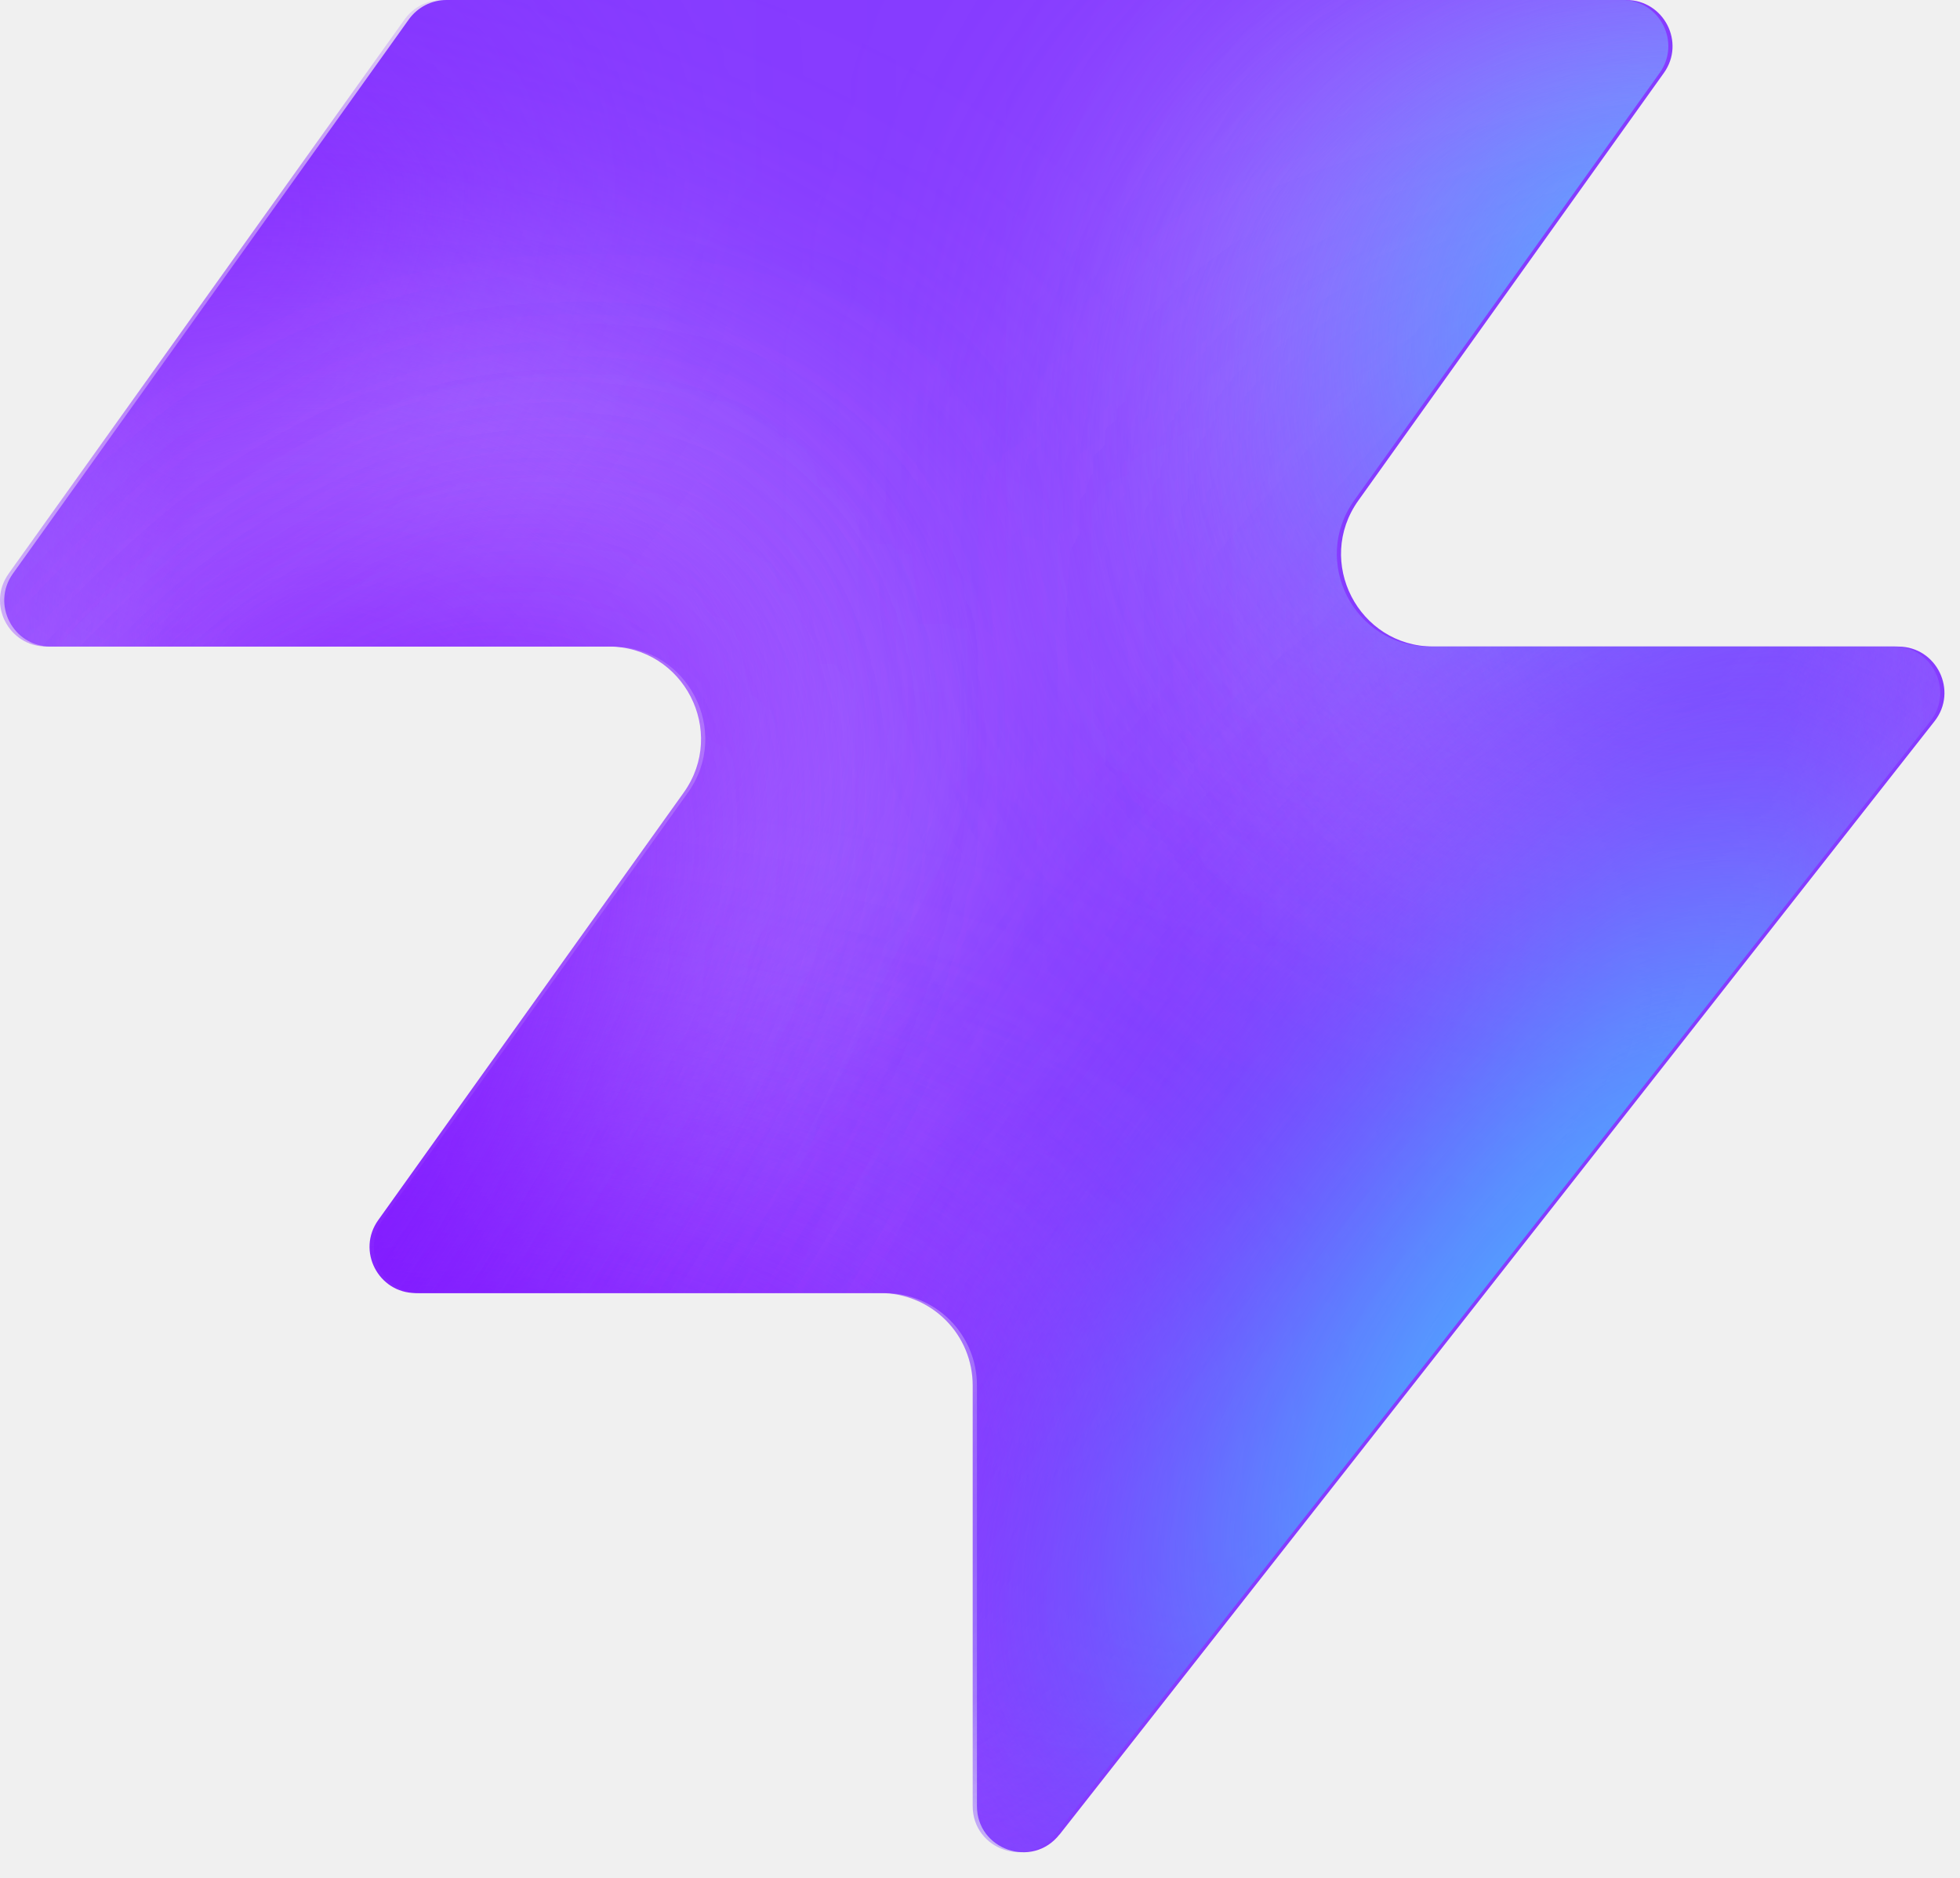
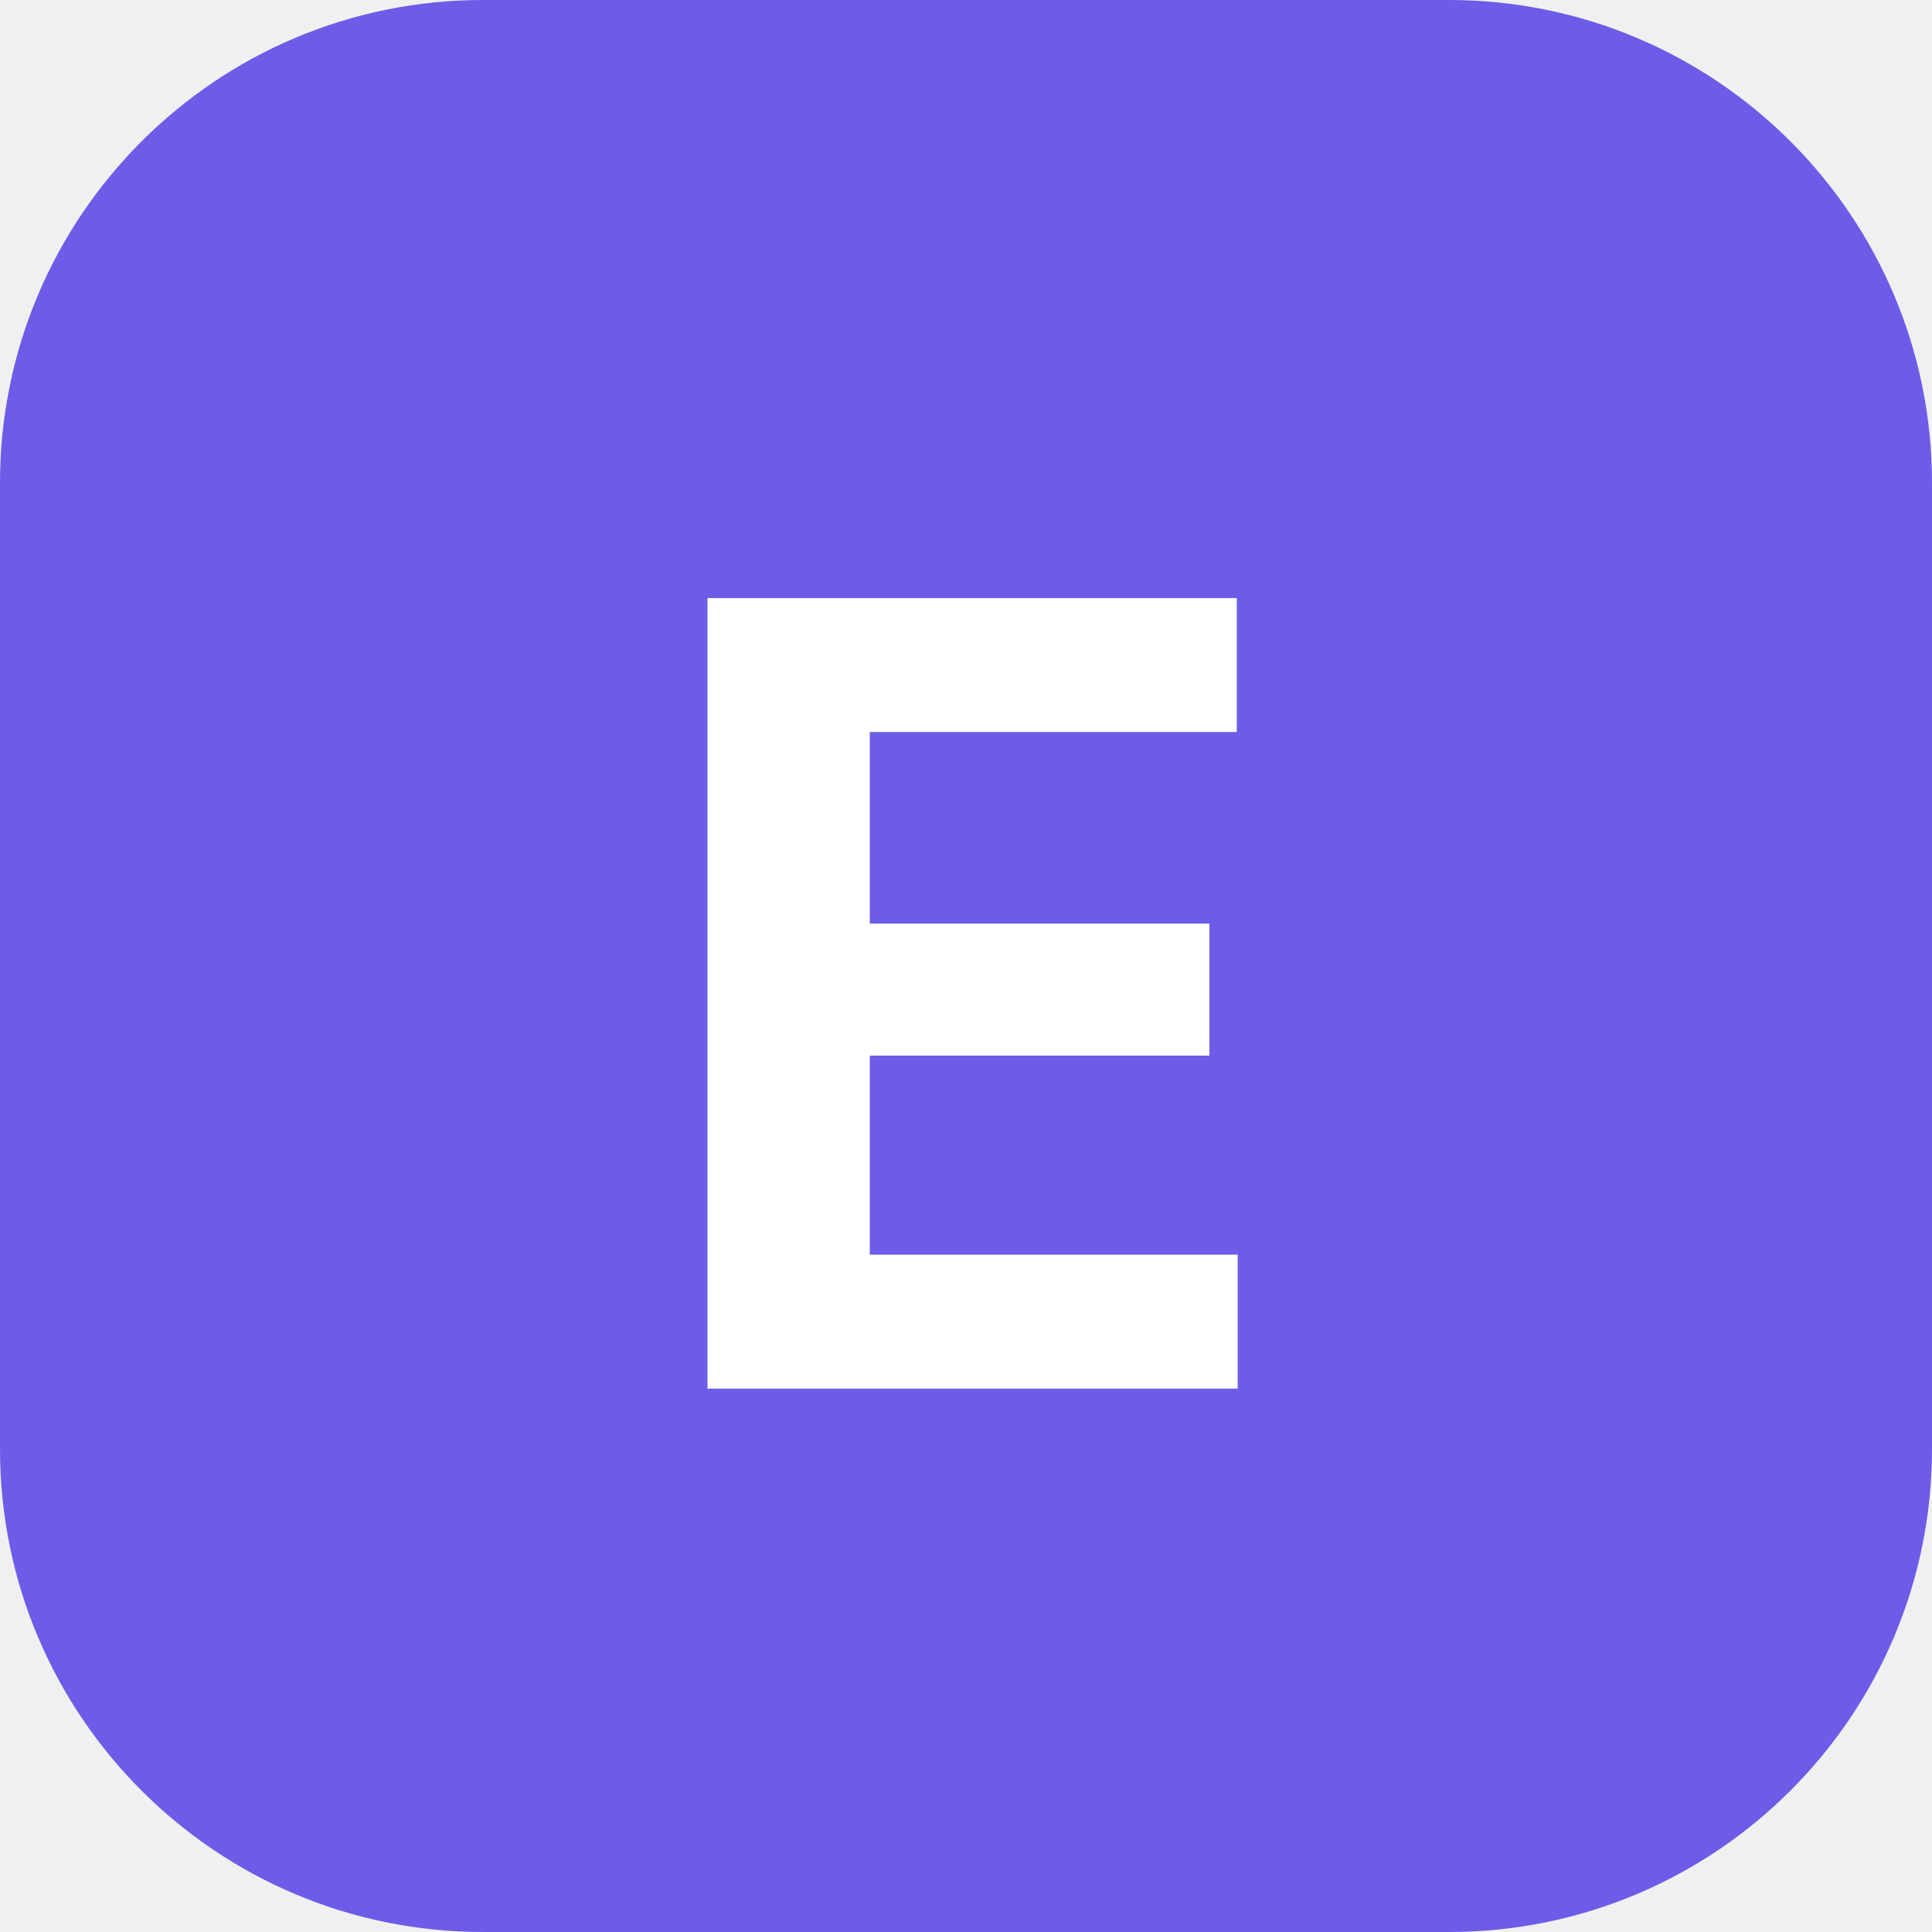
- <svg xmlns="http://www.w3.org/2000/svg" width="48" height="46" fill="none" viewBox="0 0 48 46">
-   <path fill="#863bff" d="M25.946 44.938c-.664.845-2.021.375-2.021-.698V33.937a2.26 2.26 0 0 0-2.262-2.262H10.287c-.92 0-1.456-1.04-.92-1.788l7.48-10.471c1.07-1.497 0-3.578-1.842-3.578H1.237c-.92 0-1.456-1.04-.92-1.788L10.013.474c.214-.297.556-.474.92-.474h28.894c.92 0 1.456 1.04.92 1.788l-7.48 10.471c-1.07 1.498 0 3.579 1.842 3.579h11.377c.943 0 1.473 1.088.89 1.83L25.947 44.94z" style="fill:#863bff;fill:color(display-p3 .525 .23 1);fill-opacity:1" />
-   <mask id="a" width="48" height="46" x="0" y="0" maskUnits="userSpaceOnUse" style="mask-type:alpha">
-     <path fill="#000" d="M25.842 44.938c-.664.844-2.021.375-2.021-.698V33.937a2.26 2.26 0 0 0-2.262-2.262H10.183c-.92 0-1.456-1.04-.92-1.788l7.48-10.471c1.07-1.498 0-3.579-1.842-3.579H1.133c-.92 0-1.456-1.04-.92-1.787L9.91.473c.214-.297.556-.474.92-.474h28.894c.92 0 1.456 1.04.92 1.788l-7.48 10.471c-1.07 1.498 0 3.578 1.842 3.578h11.377c.943 0 1.473 1.088.89 1.832L25.843 44.94z" style="fill:#000;fill-opacity:1" />
-   </mask>
-   <g mask="url(#a)">
-     <g filter="url(#b)">
-       <ellipse cx="5.508" cy="14.704" fill="#ede6ff" rx="5.508" ry="14.704" style="fill:#ede6ff;fill:color(display-p3 .927 .903 1);fill-opacity:1" transform="matrix(.00324 1 1 -.00324 -4.47 31.516)" />
-     </g>
-     <g filter="url(#c)">
-       <ellipse cx="10.399" cy="29.851" fill="#ede6ff" rx="10.399" ry="29.851" style="fill:#ede6ff;fill:color(display-p3 .927 .903 1);fill-opacity:1" transform="matrix(.00324 1 1 -.00324 -39.328 7.883)" />
-     </g>
-     <g filter="url(#d)">
-       <ellipse cx="5.508" cy="30.487" fill="#7e14ff" rx="5.508" ry="30.487" style="fill:#7e14ff;fill:color(display-p3 .492 .077 1);fill-opacity:1" transform="rotate(89.814 -25.913 -14.639)scale(1 -1)" />
-     </g>
-     <g filter="url(#e)">
-       <ellipse cx="5.508" cy="30.599" fill="#7e14ff" rx="5.508" ry="30.599" style="fill:#7e14ff;fill:color(display-p3 .492 .077 1);fill-opacity:1" transform="rotate(89.814 -32.644 -3.334)scale(1 -1)" />
-     </g>
-     <g filter="url(#f)">
-       <ellipse cx="5.508" cy="30.599" fill="#7e14ff" rx="5.508" ry="30.599" style="fill:#7e14ff;fill:color(display-p3 .492 .077 1);fill-opacity:1" transform="matrix(.00324 1 1 -.00324 -34.34 30.47)" />
-     </g>
-     <g filter="url(#g)">
-       <ellipse cx="14.072" cy="22.078" fill="#ede6ff" rx="14.072" ry="22.078" style="fill:#ede6ff;fill:color(display-p3 .927 .903 1);fill-opacity:1" transform="rotate(93.35 24.506 48.493)scale(-1 1)" />
-     </g>
-     <g filter="url(#h)">
-       <ellipse cx="3.47" cy="21.501" fill="#7e14ff" rx="3.47" ry="21.501" style="fill:#7e14ff;fill:color(display-p3 .492 .077 1);fill-opacity:1" transform="rotate(89.009 28.708 47.59)scale(-1 1)" />
-     </g>
-     <g filter="url(#i)">
-       <ellipse cx="3.47" cy="21.501" fill="#7e14ff" rx="3.47" ry="21.501" style="fill:#7e14ff;fill:color(display-p3 .492 .077 1);fill-opacity:1" transform="rotate(89.009 28.708 47.59)scale(-1 1)" />
-     </g>
-     <g filter="url(#j)">
-       <ellipse cx=".387" cy="8.972" fill="#7e14ff" rx="4.407" ry="29.108" style="fill:#7e14ff;fill:color(display-p3 .492 .077 1);fill-opacity:1" transform="rotate(39.51 .387 8.972)" />
-     </g>
-     <g filter="url(#k)">
-       <ellipse cx="47.523" cy="-6.092" fill="#7e14ff" rx="4.407" ry="29.108" style="fill:#7e14ff;fill:color(display-p3 .492 .077 1);fill-opacity:1" transform="rotate(37.892 47.523 -6.092)" />
-     </g>
-     <g filter="url(#l)">
-       <ellipse cx="41.412" cy="6.333" fill="#47bfff" rx="5.971" ry="9.665" style="fill:#47bfff;fill:color(display-p3 .28 .748 1);fill-opacity:1" transform="rotate(37.892 41.412 6.333)" />
-     </g>
-     <g filter="url(#m)">
-       <ellipse cx="-1.879" cy="38.332" fill="#7e14ff" rx="4.407" ry="29.108" style="fill:#7e14ff;fill:color(display-p3 .492 .077 1);fill-opacity:1" transform="rotate(37.892 -1.88 38.332)" />
-     </g>
-     <g filter="url(#n)">
-       <ellipse cx="-1.879" cy="38.332" fill="#7e14ff" rx="4.407" ry="29.108" style="fill:#7e14ff;fill:color(display-p3 .492 .077 1);fill-opacity:1" transform="rotate(37.892 -1.88 38.332)" />
-     </g>
-     <g filter="url(#o)">
-       <ellipse cx="35.651" cy="29.907" fill="#7e14ff" rx="4.407" ry="29.108" style="fill:#7e14ff;fill:color(display-p3 .492 .077 1);fill-opacity:1" transform="rotate(37.892 35.651 29.907)" />
-     </g>
-     <g filter="url(#p)">
-       <ellipse cx="38.418" cy="32.4" fill="#47bfff" rx="5.971" ry="15.297" style="fill:#47bfff;fill:color(display-p3 .28 .748 1);fill-opacity:1" transform="rotate(37.892 38.418 32.4)" />
-     </g>
-   </g>
-   <defs>
-     <filter id="b" width="60.045" height="41.654" x="-19.77" y="16.149" color-interpolation-filters="sRGB" filterUnits="userSpaceOnUse">
-       <feFlood flood-opacity="0" result="BackgroundImageFix" />
-       <feBlend in="SourceGraphic" in2="BackgroundImageFix" result="shape" />
-       <feGaussianBlur result="effect1_foregroundBlur_2002_17158" stdDeviation="7.659" />
-     </filter>
-     <filter id="c" width="90.34" height="51.437" x="-54.613" y="-7.533" color-interpolation-filters="sRGB" filterUnits="userSpaceOnUse">
-       <feFlood flood-opacity="0" result="BackgroundImageFix" />
-       <feBlend in="SourceGraphic" in2="BackgroundImageFix" result="shape" />
-       <feGaussianBlur result="effect1_foregroundBlur_2002_17158" stdDeviation="7.659" />
-     </filter>
-     <filter id="d" width="79.355" height="29.4" x="-49.64" y="2.03" color-interpolation-filters="sRGB" filterUnits="userSpaceOnUse">
-       <feFlood flood-opacity="0" result="BackgroundImageFix" />
-       <feBlend in="SourceGraphic" in2="BackgroundImageFix" result="shape" />
-       <feGaussianBlur result="effect1_foregroundBlur_2002_17158" stdDeviation="4.596" />
-     </filter>
-     <filter id="e" width="79.579" height="29.4" x="-45.045" y="20.029" color-interpolation-filters="sRGB" filterUnits="userSpaceOnUse">
-       <feFlood flood-opacity="0" result="BackgroundImageFix" />
-       <feBlend in="SourceGraphic" in2="BackgroundImageFix" result="shape" />
-       <feGaussianBlur result="effect1_foregroundBlur_2002_17158" stdDeviation="4.596" />
-     </filter>
-     <filter id="f" width="79.579" height="29.4" x="-43.513" y="21.178" color-interpolation-filters="sRGB" filterUnits="userSpaceOnUse">
-       <feFlood flood-opacity="0" result="BackgroundImageFix" />
-       <feBlend in="SourceGraphic" in2="BackgroundImageFix" result="shape" />
-       <feGaussianBlur result="effect1_foregroundBlur_2002_17158" stdDeviation="4.596" />
-     </filter>
-     <filter id="g" width="74.749" height="58.852" x="15.756" y="-17.901" color-interpolation-filters="sRGB" filterUnits="userSpaceOnUse">
-       <feFlood flood-opacity="0" result="BackgroundImageFix" />
-       <feBlend in="SourceGraphic" in2="BackgroundImageFix" result="shape" />
-       <feGaussianBlur result="effect1_foregroundBlur_2002_17158" stdDeviation="7.659" />
-     </filter>
-     <filter id="h" width="61.377" height="25.362" x="23.548" y="2.284" color-interpolation-filters="sRGB" filterUnits="userSpaceOnUse">
-       <feFlood flood-opacity="0" result="BackgroundImageFix" />
-       <feBlend in="SourceGraphic" in2="BackgroundImageFix" result="shape" />
-       <feGaussianBlur result="effect1_foregroundBlur_2002_17158" stdDeviation="4.596" />
-     </filter>
-     <filter id="i" width="61.377" height="25.362" x="23.548" y="2.284" color-interpolation-filters="sRGB" filterUnits="userSpaceOnUse">
-       <feFlood flood-opacity="0" result="BackgroundImageFix" />
-       <feBlend in="SourceGraphic" in2="BackgroundImageFix" result="shape" />
-       <feGaussianBlur result="effect1_foregroundBlur_2002_17158" stdDeviation="4.596" />
-     </filter>
-     <filter id="j" width="56.045" height="63.649" x="-27.636" y="-22.853" color-interpolation-filters="sRGB" filterUnits="userSpaceOnUse">
-       <feFlood flood-opacity="0" result="BackgroundImageFix" />
-       <feBlend in="SourceGraphic" in2="BackgroundImageFix" result="shape" />
-       <feGaussianBlur result="effect1_foregroundBlur_2002_17158" stdDeviation="4.596" />
-     </filter>
-     <filter id="k" width="54.814" height="64.646" x="20.116" y="-38.415" color-interpolation-filters="sRGB" filterUnits="userSpaceOnUse">
-       <feFlood flood-opacity="0" result="BackgroundImageFix" />
-       <feBlend in="SourceGraphic" in2="BackgroundImageFix" result="shape" />
-       <feGaussianBlur result="effect1_foregroundBlur_2002_17158" stdDeviation="4.596" />
-     </filter>
-     <filter id="l" width="33.541" height="35.313" x="24.641" y="-11.323" color-interpolation-filters="sRGB" filterUnits="userSpaceOnUse">
-       <feFlood flood-opacity="0" result="BackgroundImageFix" />
-       <feBlend in="SourceGraphic" in2="BackgroundImageFix" result="shape" />
-       <feGaussianBlur result="effect1_foregroundBlur_2002_17158" stdDeviation="4.596" />
-     </filter>
-     <filter id="m" width="54.814" height="64.646" x="-29.286" y="6.009" color-interpolation-filters="sRGB" filterUnits="userSpaceOnUse">
-       <feFlood flood-opacity="0" result="BackgroundImageFix" />
-       <feBlend in="SourceGraphic" in2="BackgroundImageFix" result="shape" />
-       <feGaussianBlur result="effect1_foregroundBlur_2002_17158" stdDeviation="4.596" />
-     </filter>
-     <filter id="n" width="54.814" height="64.646" x="-29.286" y="6.009" color-interpolation-filters="sRGB" filterUnits="userSpaceOnUse">
-       <feFlood flood-opacity="0" result="BackgroundImageFix" />
-       <feBlend in="SourceGraphic" in2="BackgroundImageFix" result="shape" />
-       <feGaussianBlur result="effect1_foregroundBlur_2002_17158" stdDeviation="4.596" />
-     </filter>
-     <filter id="o" width="54.814" height="64.646" x="8.244" y="-2.416" color-interpolation-filters="sRGB" filterUnits="userSpaceOnUse">
-       <feFlood flood-opacity="0" result="BackgroundImageFix" />
-       <feBlend in="SourceGraphic" in2="BackgroundImageFix" result="shape" />
-       <feGaussianBlur result="effect1_foregroundBlur_2002_17158" stdDeviation="4.596" />
-     </filter>
-     <filter id="p" width="39.409" height="43.623" x="18.713" y="10.588" color-interpolation-filters="sRGB" filterUnits="userSpaceOnUse">
-       <feFlood flood-opacity="0" result="BackgroundImageFix" />
-       <feBlend in="SourceGraphic" in2="BackgroundImageFix" result="shape" />
-       <feGaussianBlur result="effect1_foregroundBlur_2002_17158" stdDeviation="4.596" />
-     </filter>
-   </defs>
+ <svg xmlns="http://www.w3.org/2000/svg" viewBox="0 0 32 32">
+   <rect width="32" height="32" rx="8" fill="#6c5ce7" />
+   <text x="16" y="23" font-family="system-ui,-apple-system,sans-serif" font-size="18" font-weight="700" fill="#fff" text-anchor="middle">E</text>
</svg>
